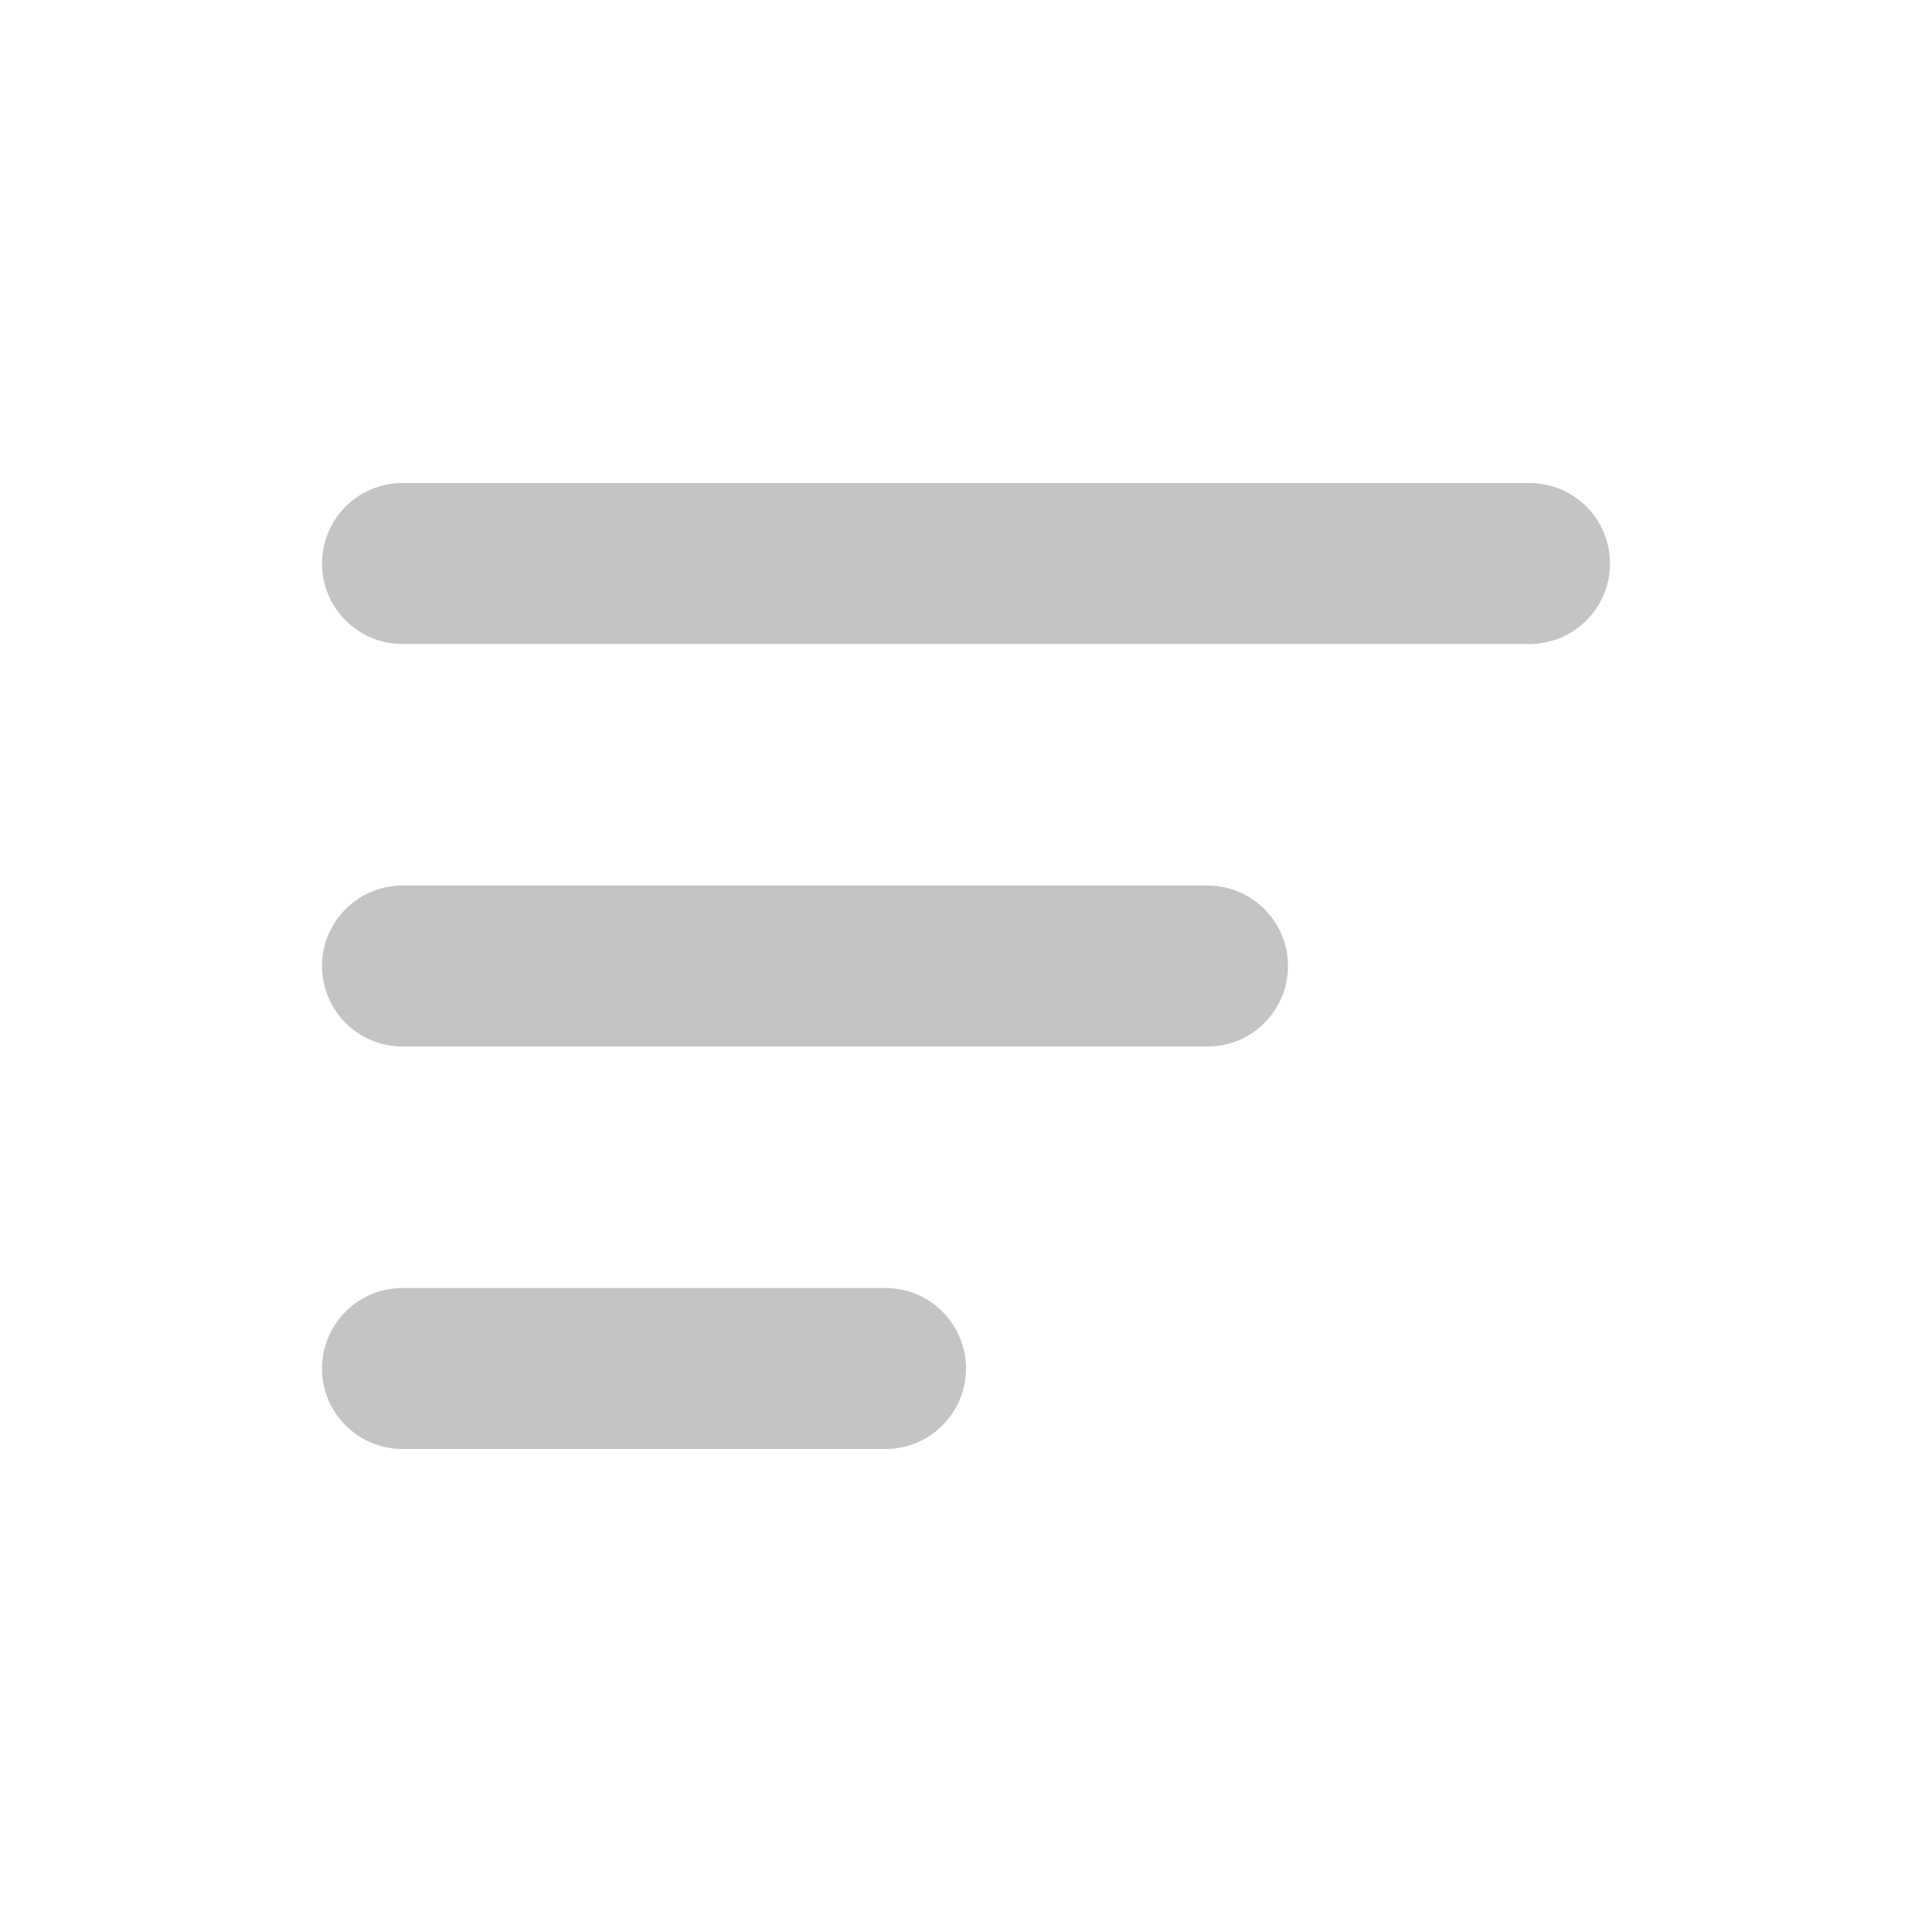
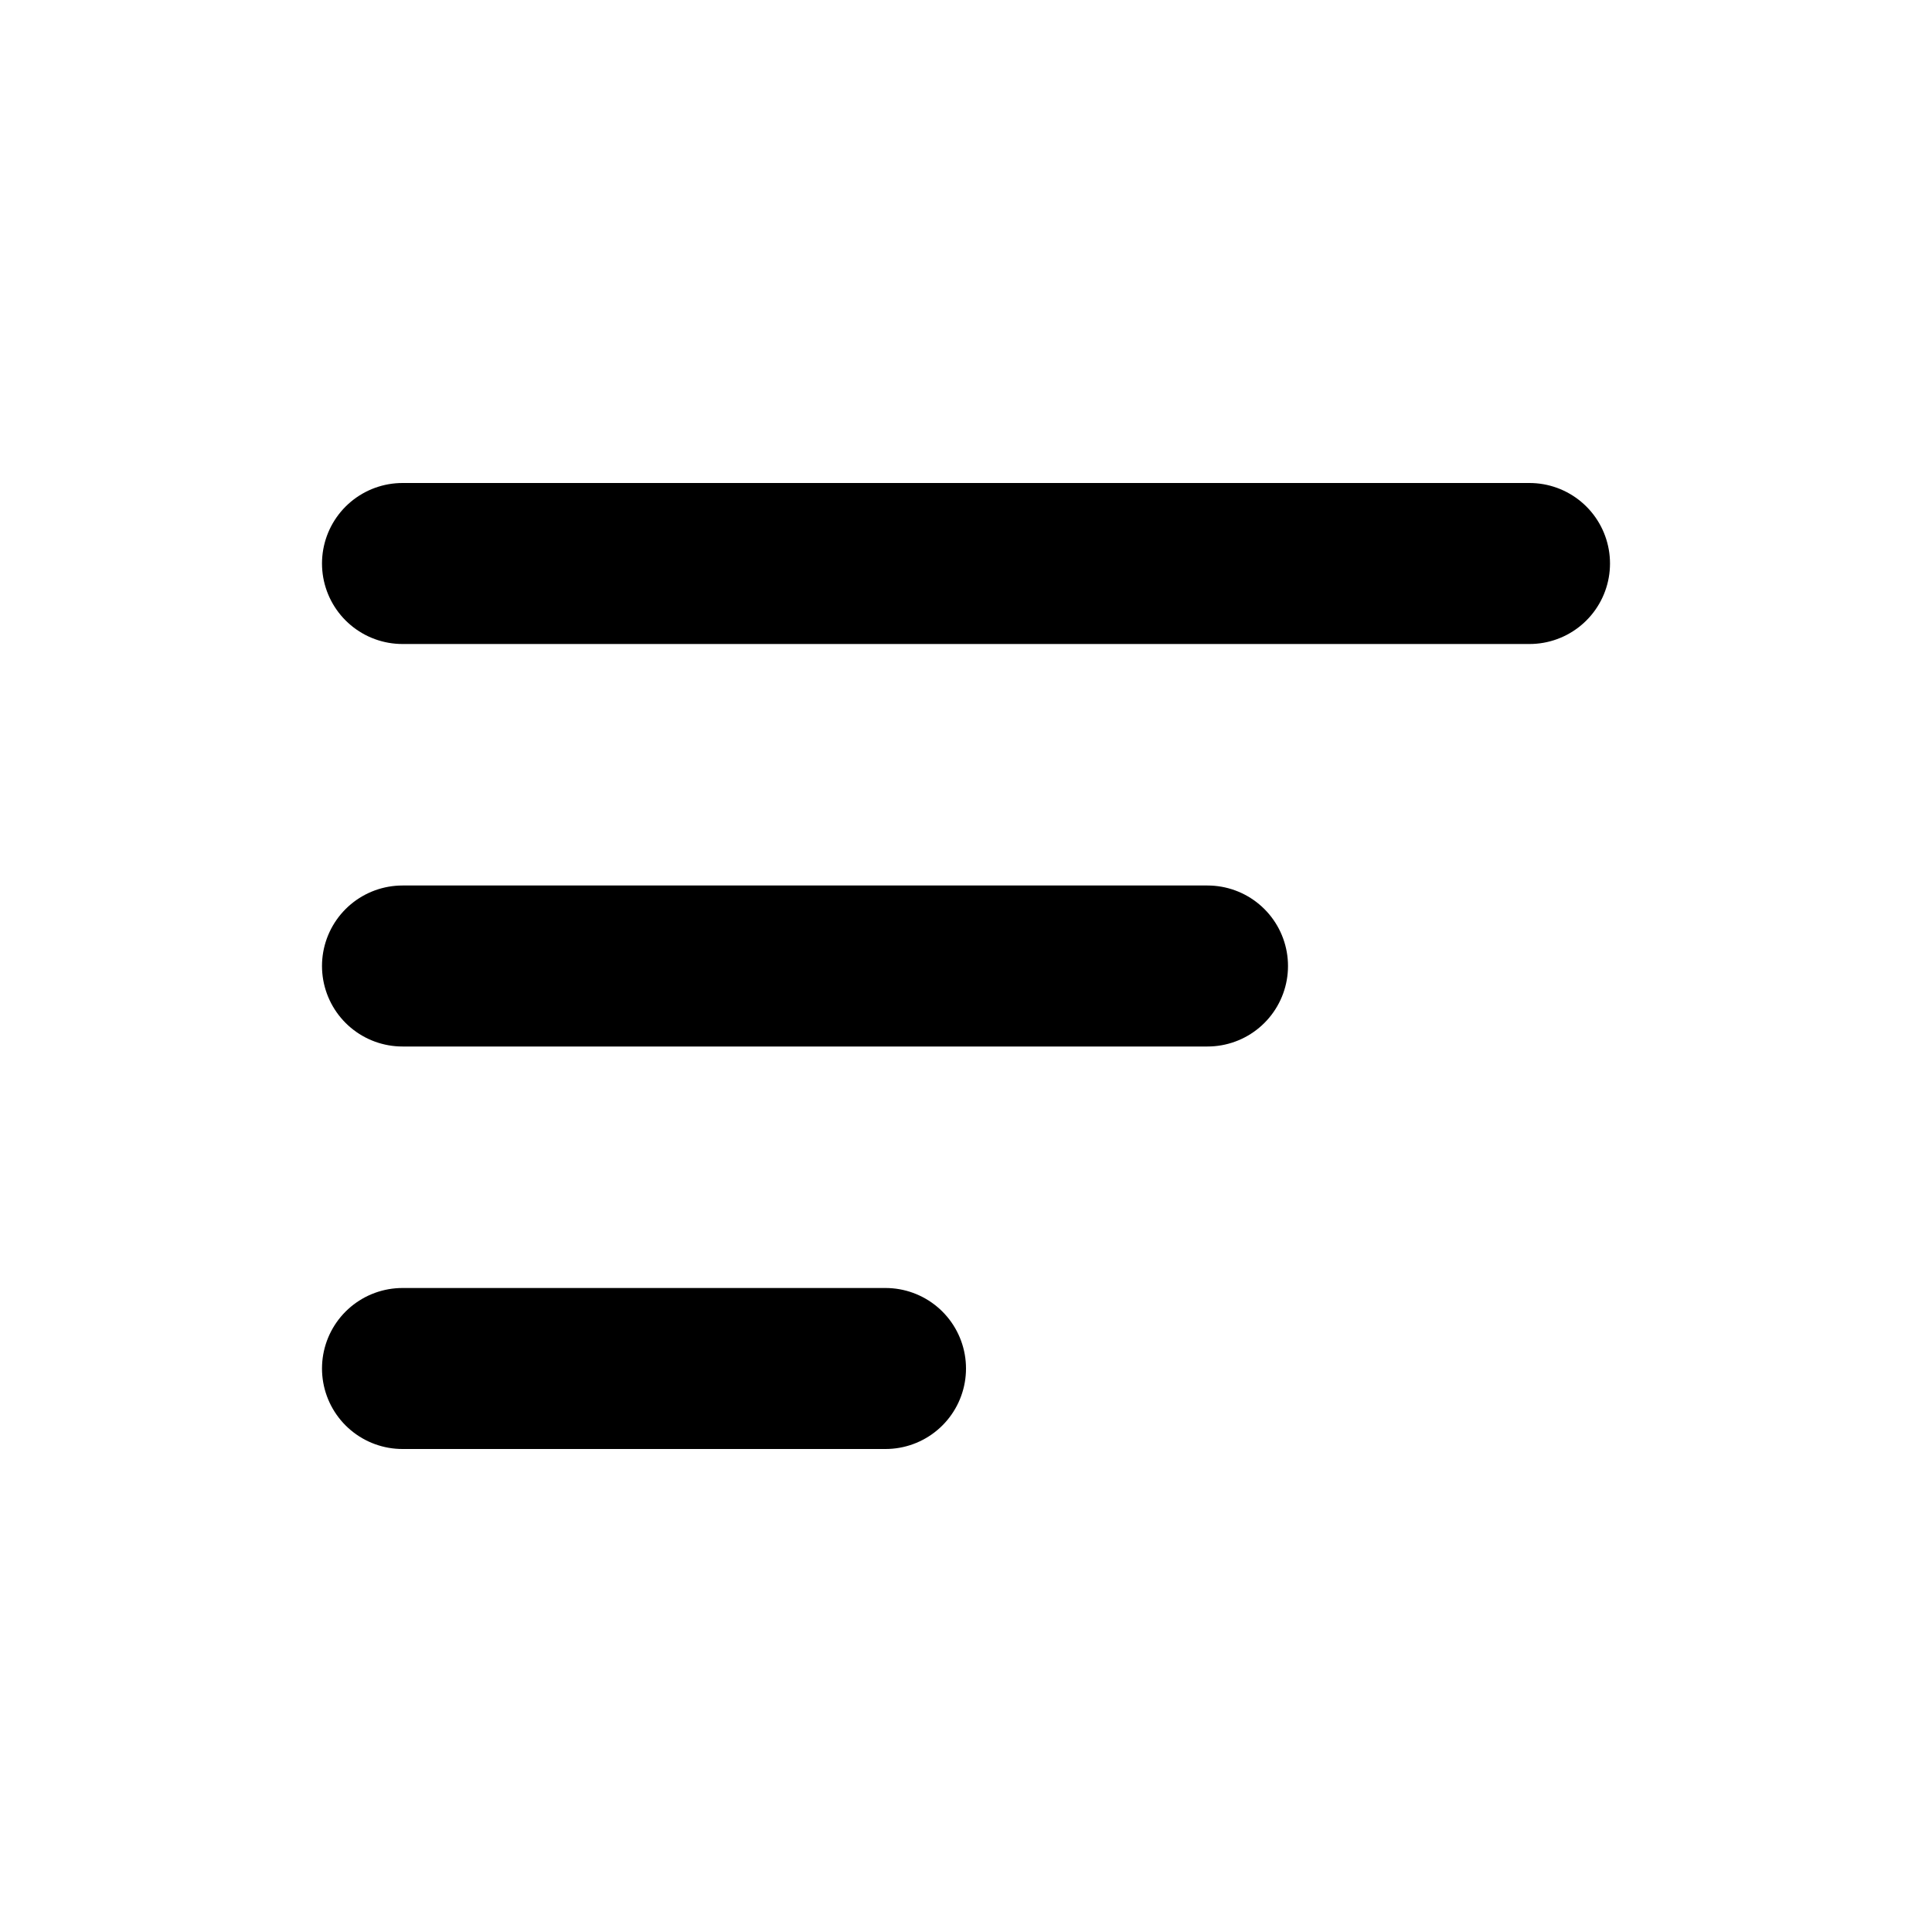
- <svg xmlns="http://www.w3.org/2000/svg" width="24" height="24" viewBox="0 0 24 24" fill="none">
-   <path d="M5 7H19" stroke="#C4C4C4" stroke-width="2" stroke-linecap="round" />
-   <path d="M5 12H15" stroke="#C4C4C4" stroke-width="2" stroke-linecap="round" />
-   <path d="M5 17H11" stroke="#C4C4C4" stroke-width="2" stroke-linecap="round" />
+ <svg xmlns="http://www.w3.org/2000/svg" viewBox="0 0 24 24" fill="none">
+   <path d="M5 7H19" stroke="currentColor" stroke-width="2" stroke-linecap="round" />
+   <path d="M5 12H15" stroke="currentColor" stroke-width="2" stroke-linecap="round" />
+   <path d="M5 17H11" stroke="currentColor" stroke-width="2" stroke-linecap="round" />
</svg>
